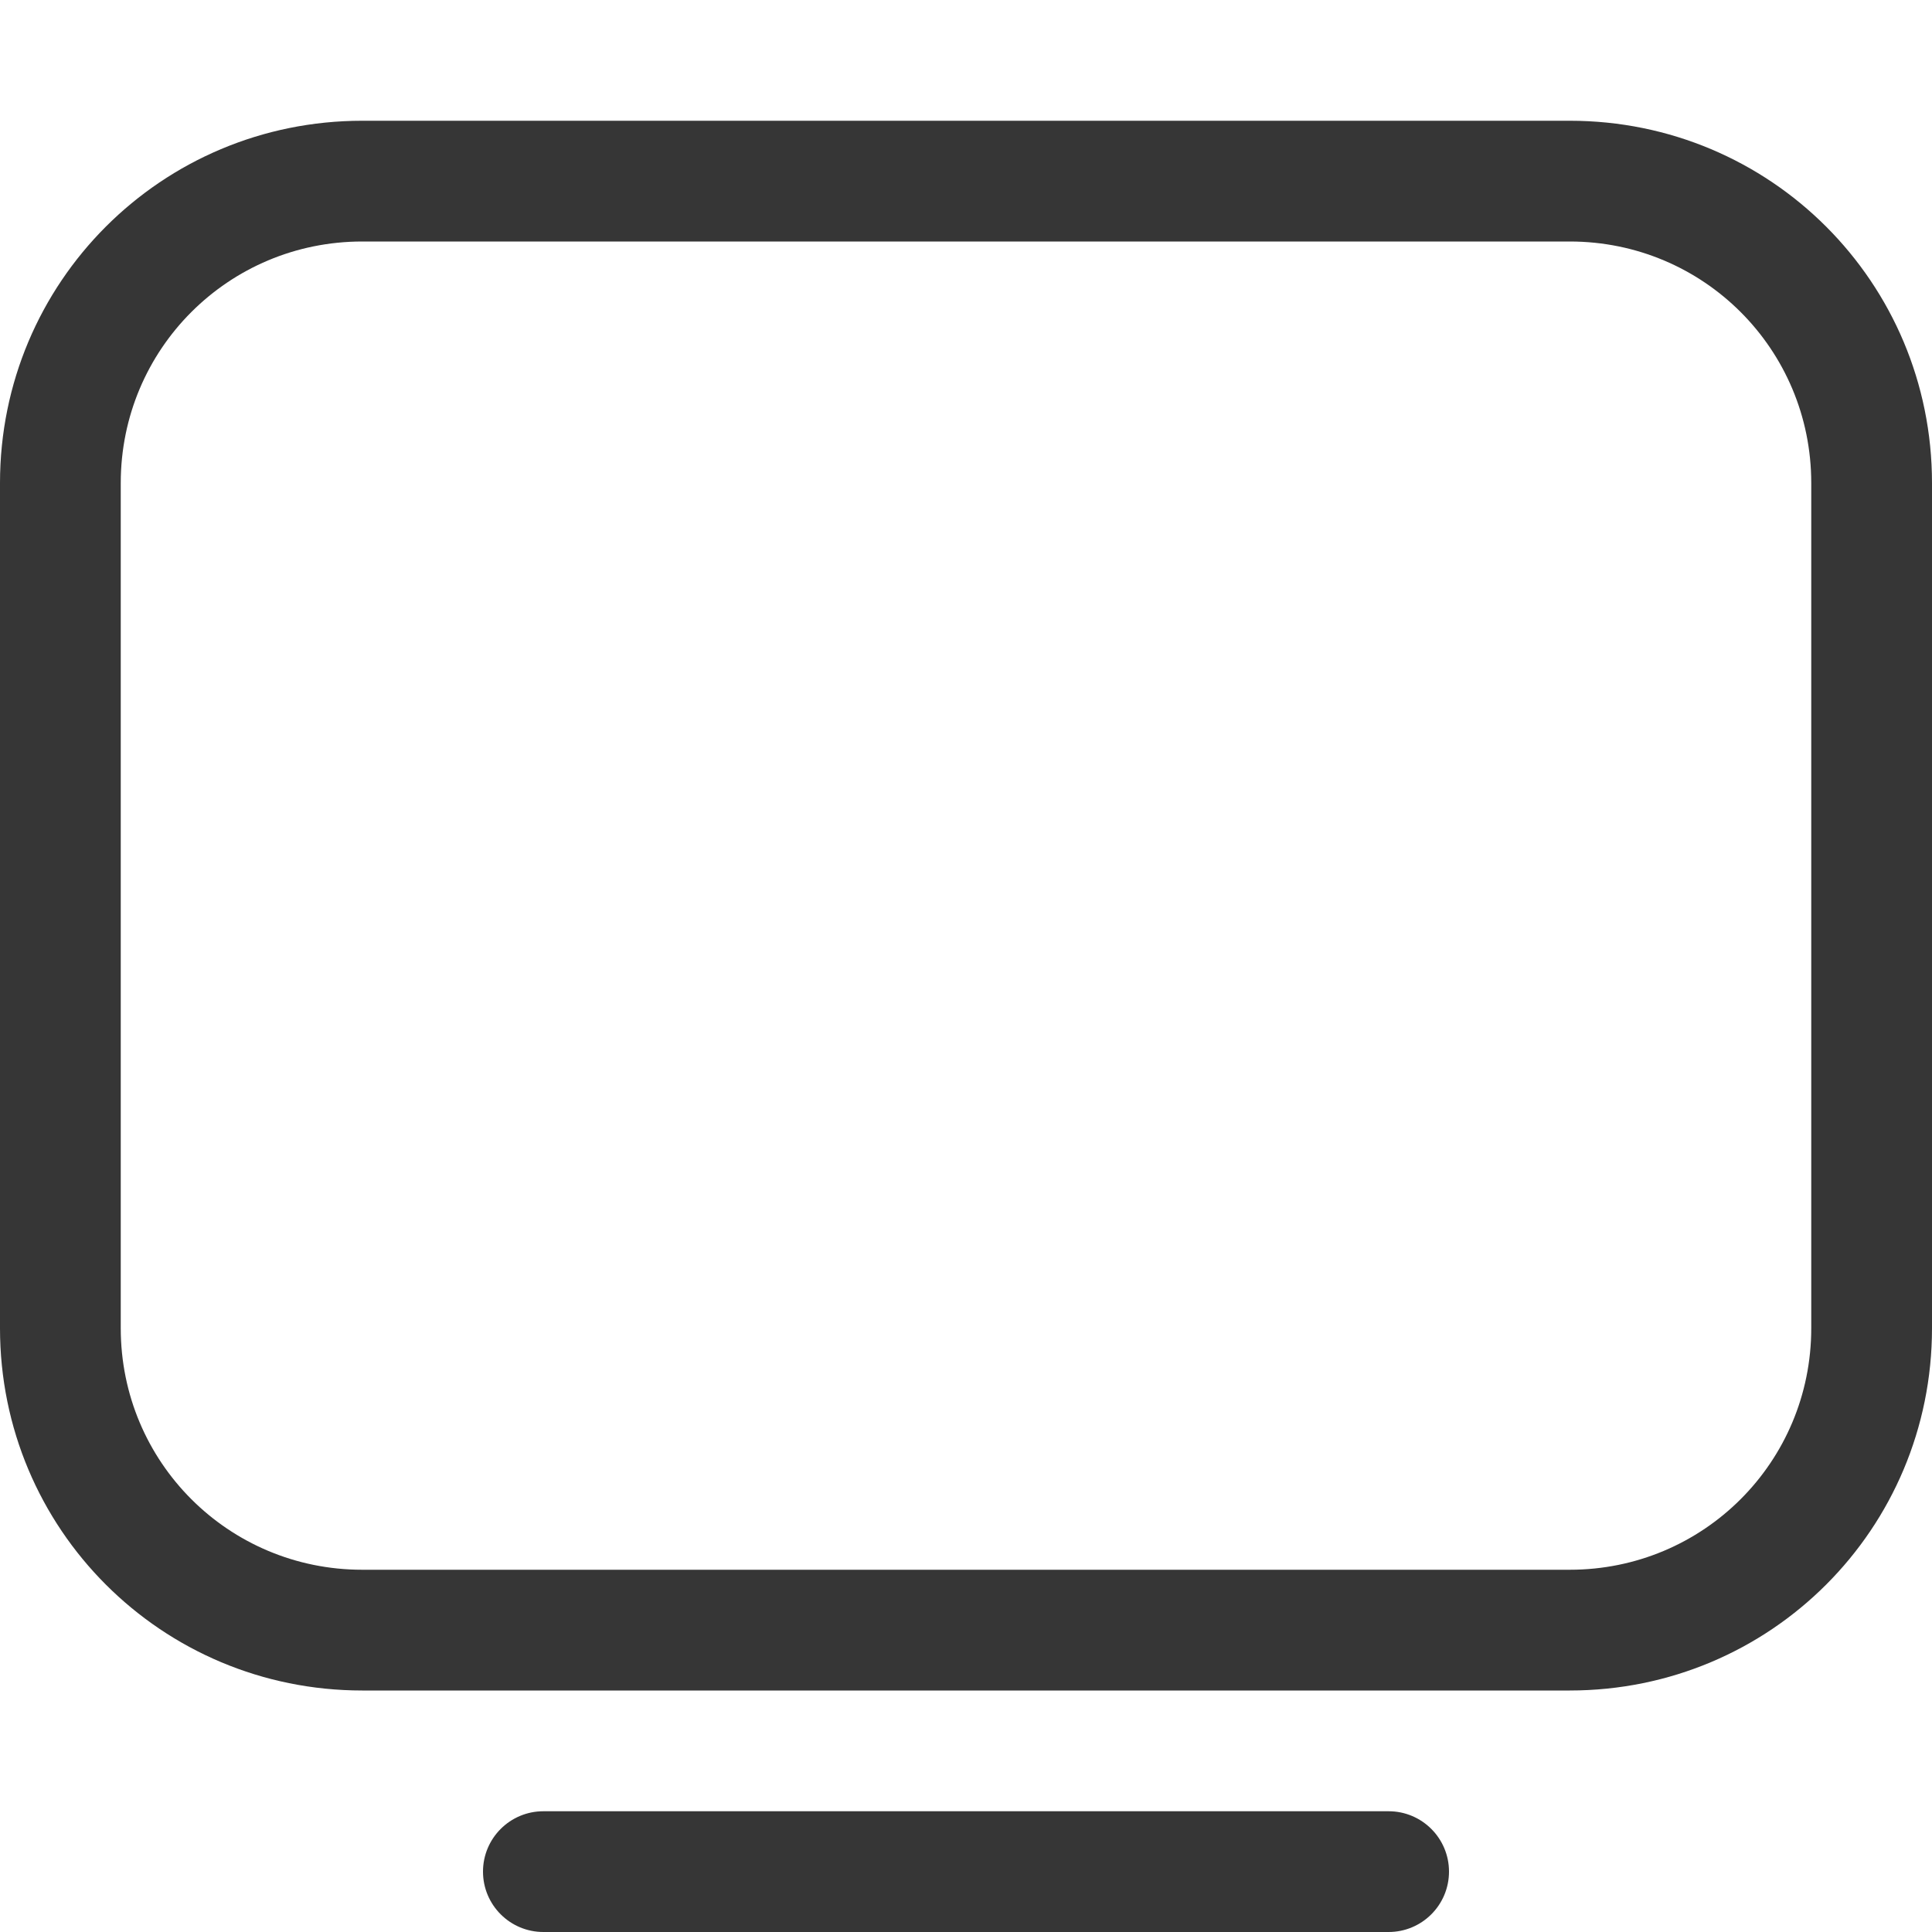
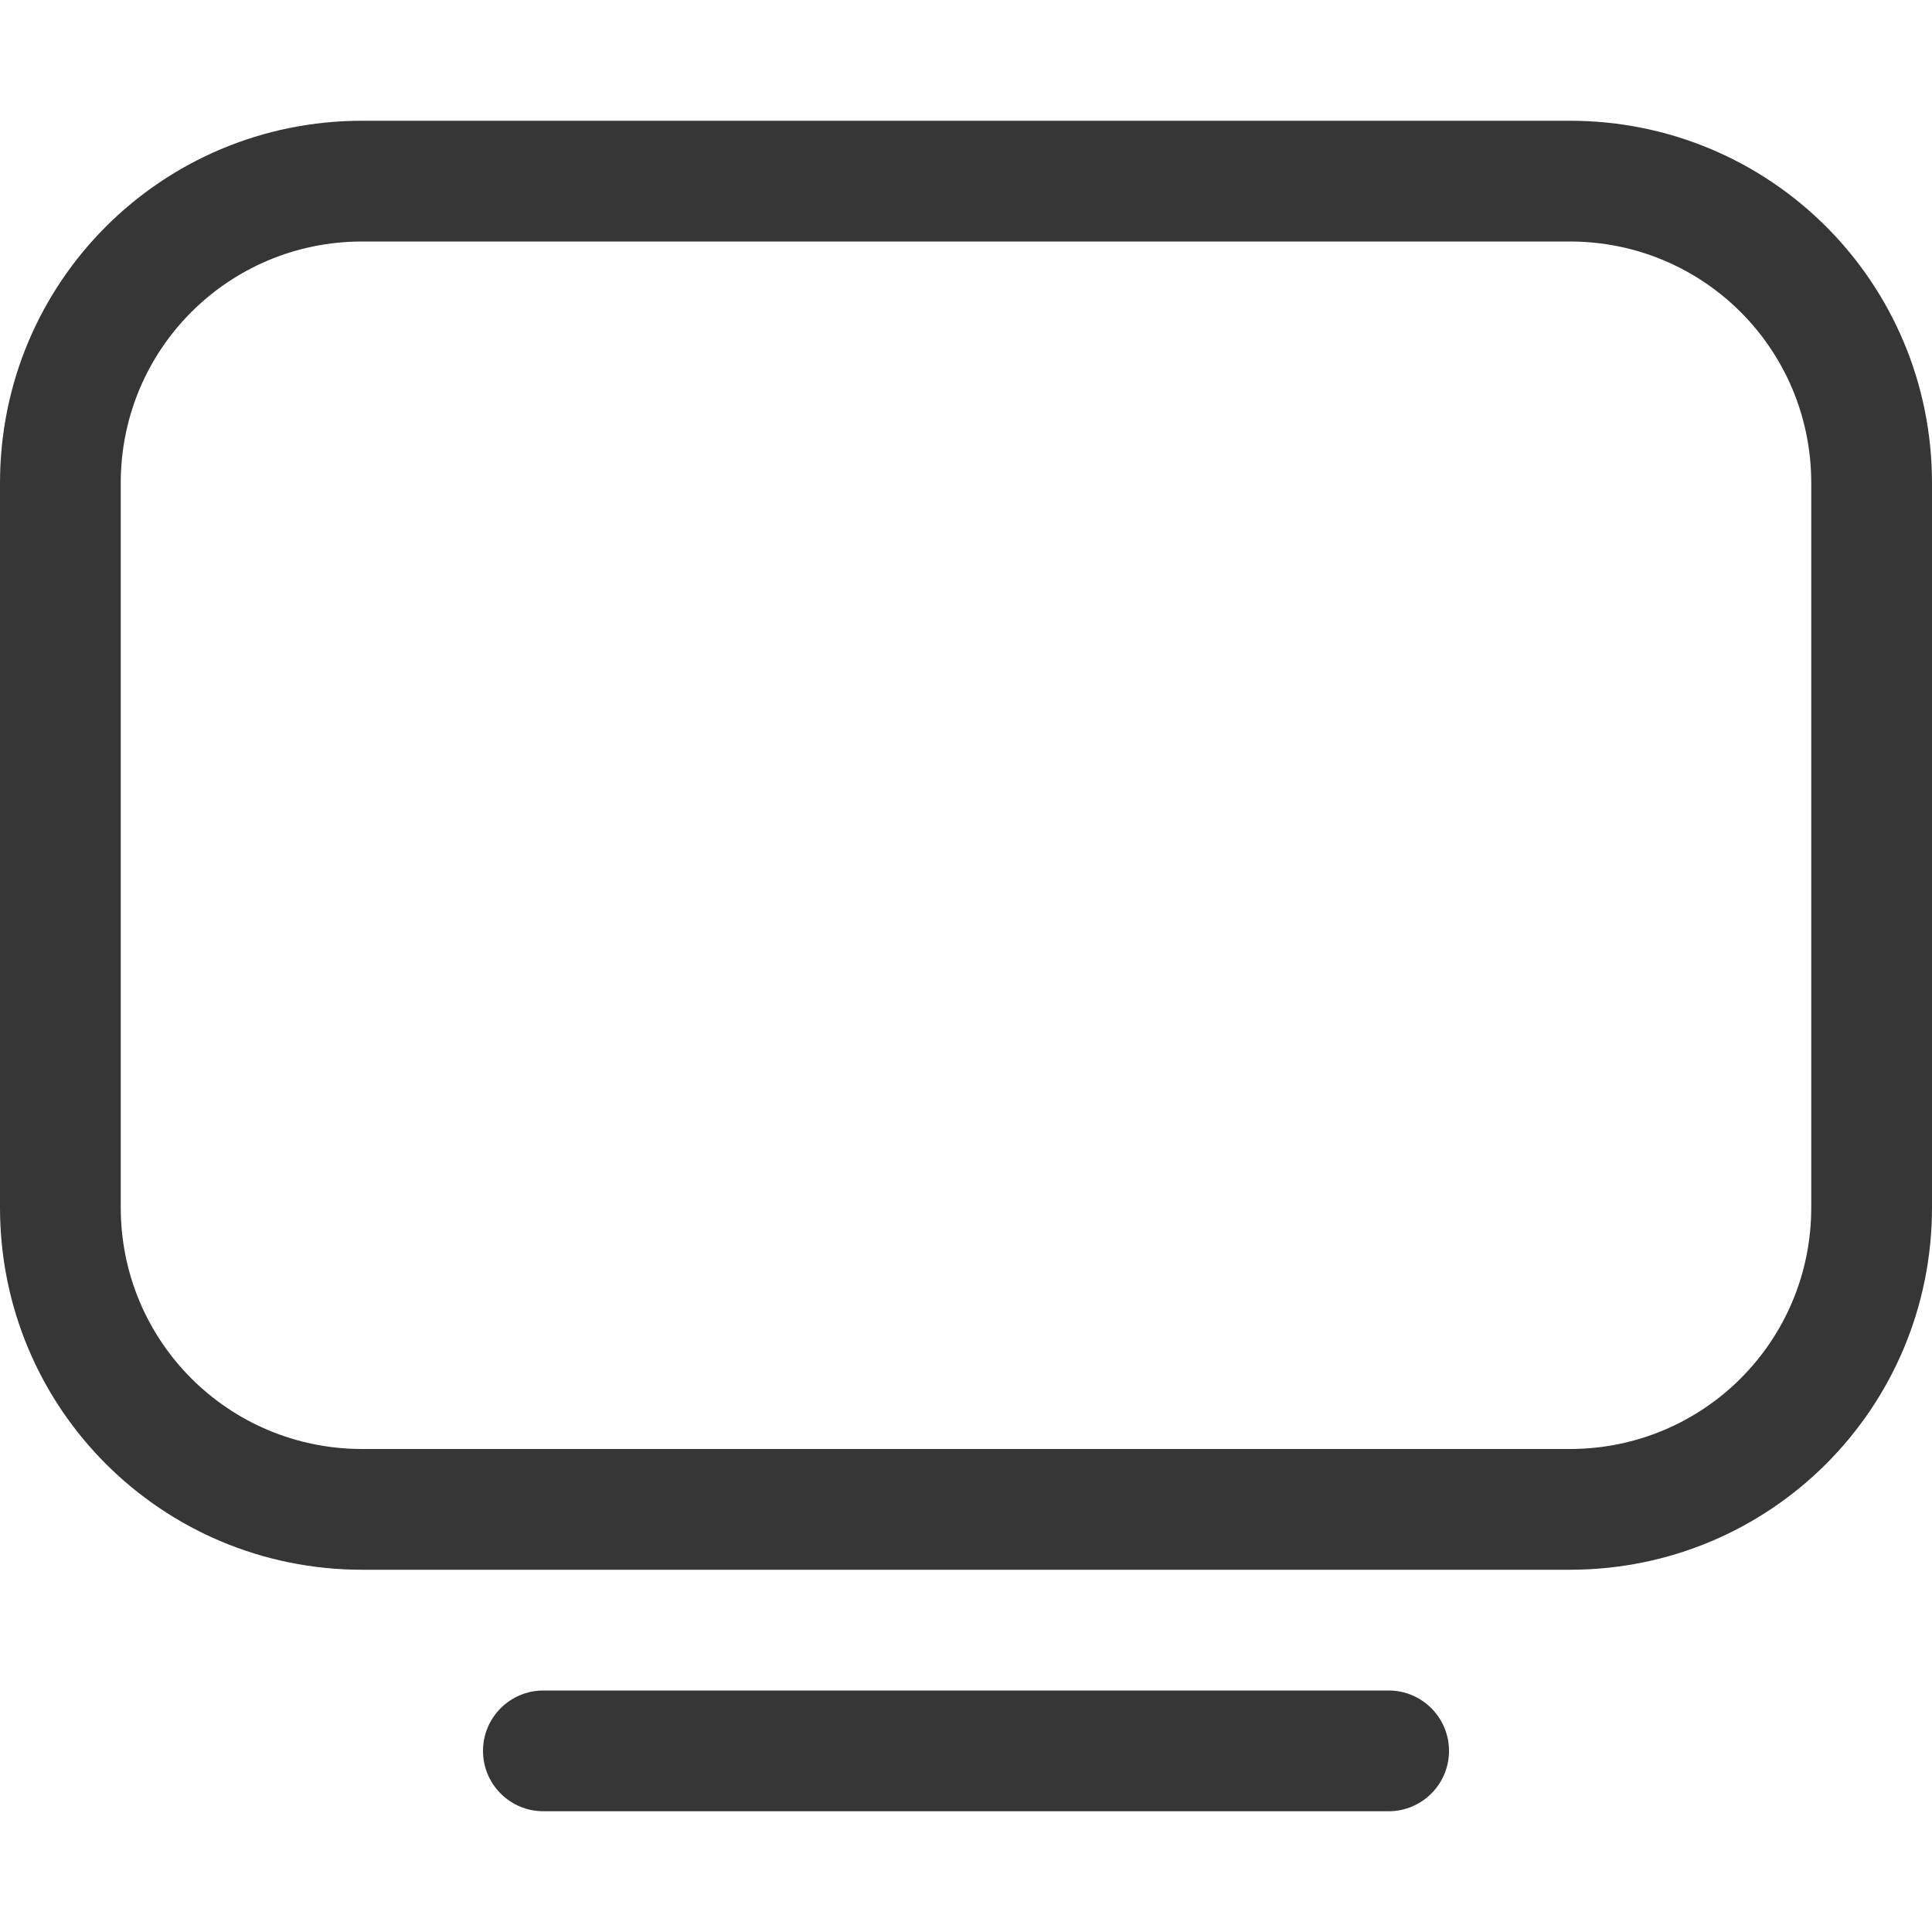
<svg xmlns="http://www.w3.org/2000/svg" width="16" height="16" version="1.1">
-   <path d="m3 1c-1.662 0-3 1.338-3 3v7c0 1.662 1.338 3 3 3h10c1.662 0 3-1.338 3-3v-7c0-1.662-1.338-3-3-3h-10zm0 1h10c1.108 0 2 0.892 2 2v7c0 1.108-0.892 2-2 2h-10c-1.108 0-2-0.892-2-2v-7c0-1.108 0.892-2 2-2z" fill="#363636" stroke-linecap="round" stroke-linejoin="round" stroke-width="1.002" />
-   <rect x="4" y="15" width="8" height="1" rx=".5" ry=".5" fill="#363636" stroke-linecap="round" stroke-linejoin="round" stroke-width="1.002" />
+   <path d="m3 1c-1.662 0-3 1.338-3 3v6c0 1.662 1.338 3 3 3h10c1.662 0 3-1.338 3-3v-6c0-1.662-1.338-3-3-3zm0 1h10c1.108 0 2 0.892 2 2v6c0 1.108-0.892 2-2 2h-10c-1.108 0-2-0.892-2-2v-6c0-1.108 0.892-2 2-2z" fill="#363636" stroke-linecap="round" stroke-linejoin="round" stroke-width="1.002" />
+   <rect x="4" y="14" width="8" height="1" rx=".5" ry=".5" fill="#363636" stroke-linecap="round" stroke-linejoin="round" stroke-width="1.002" />
</svg>
